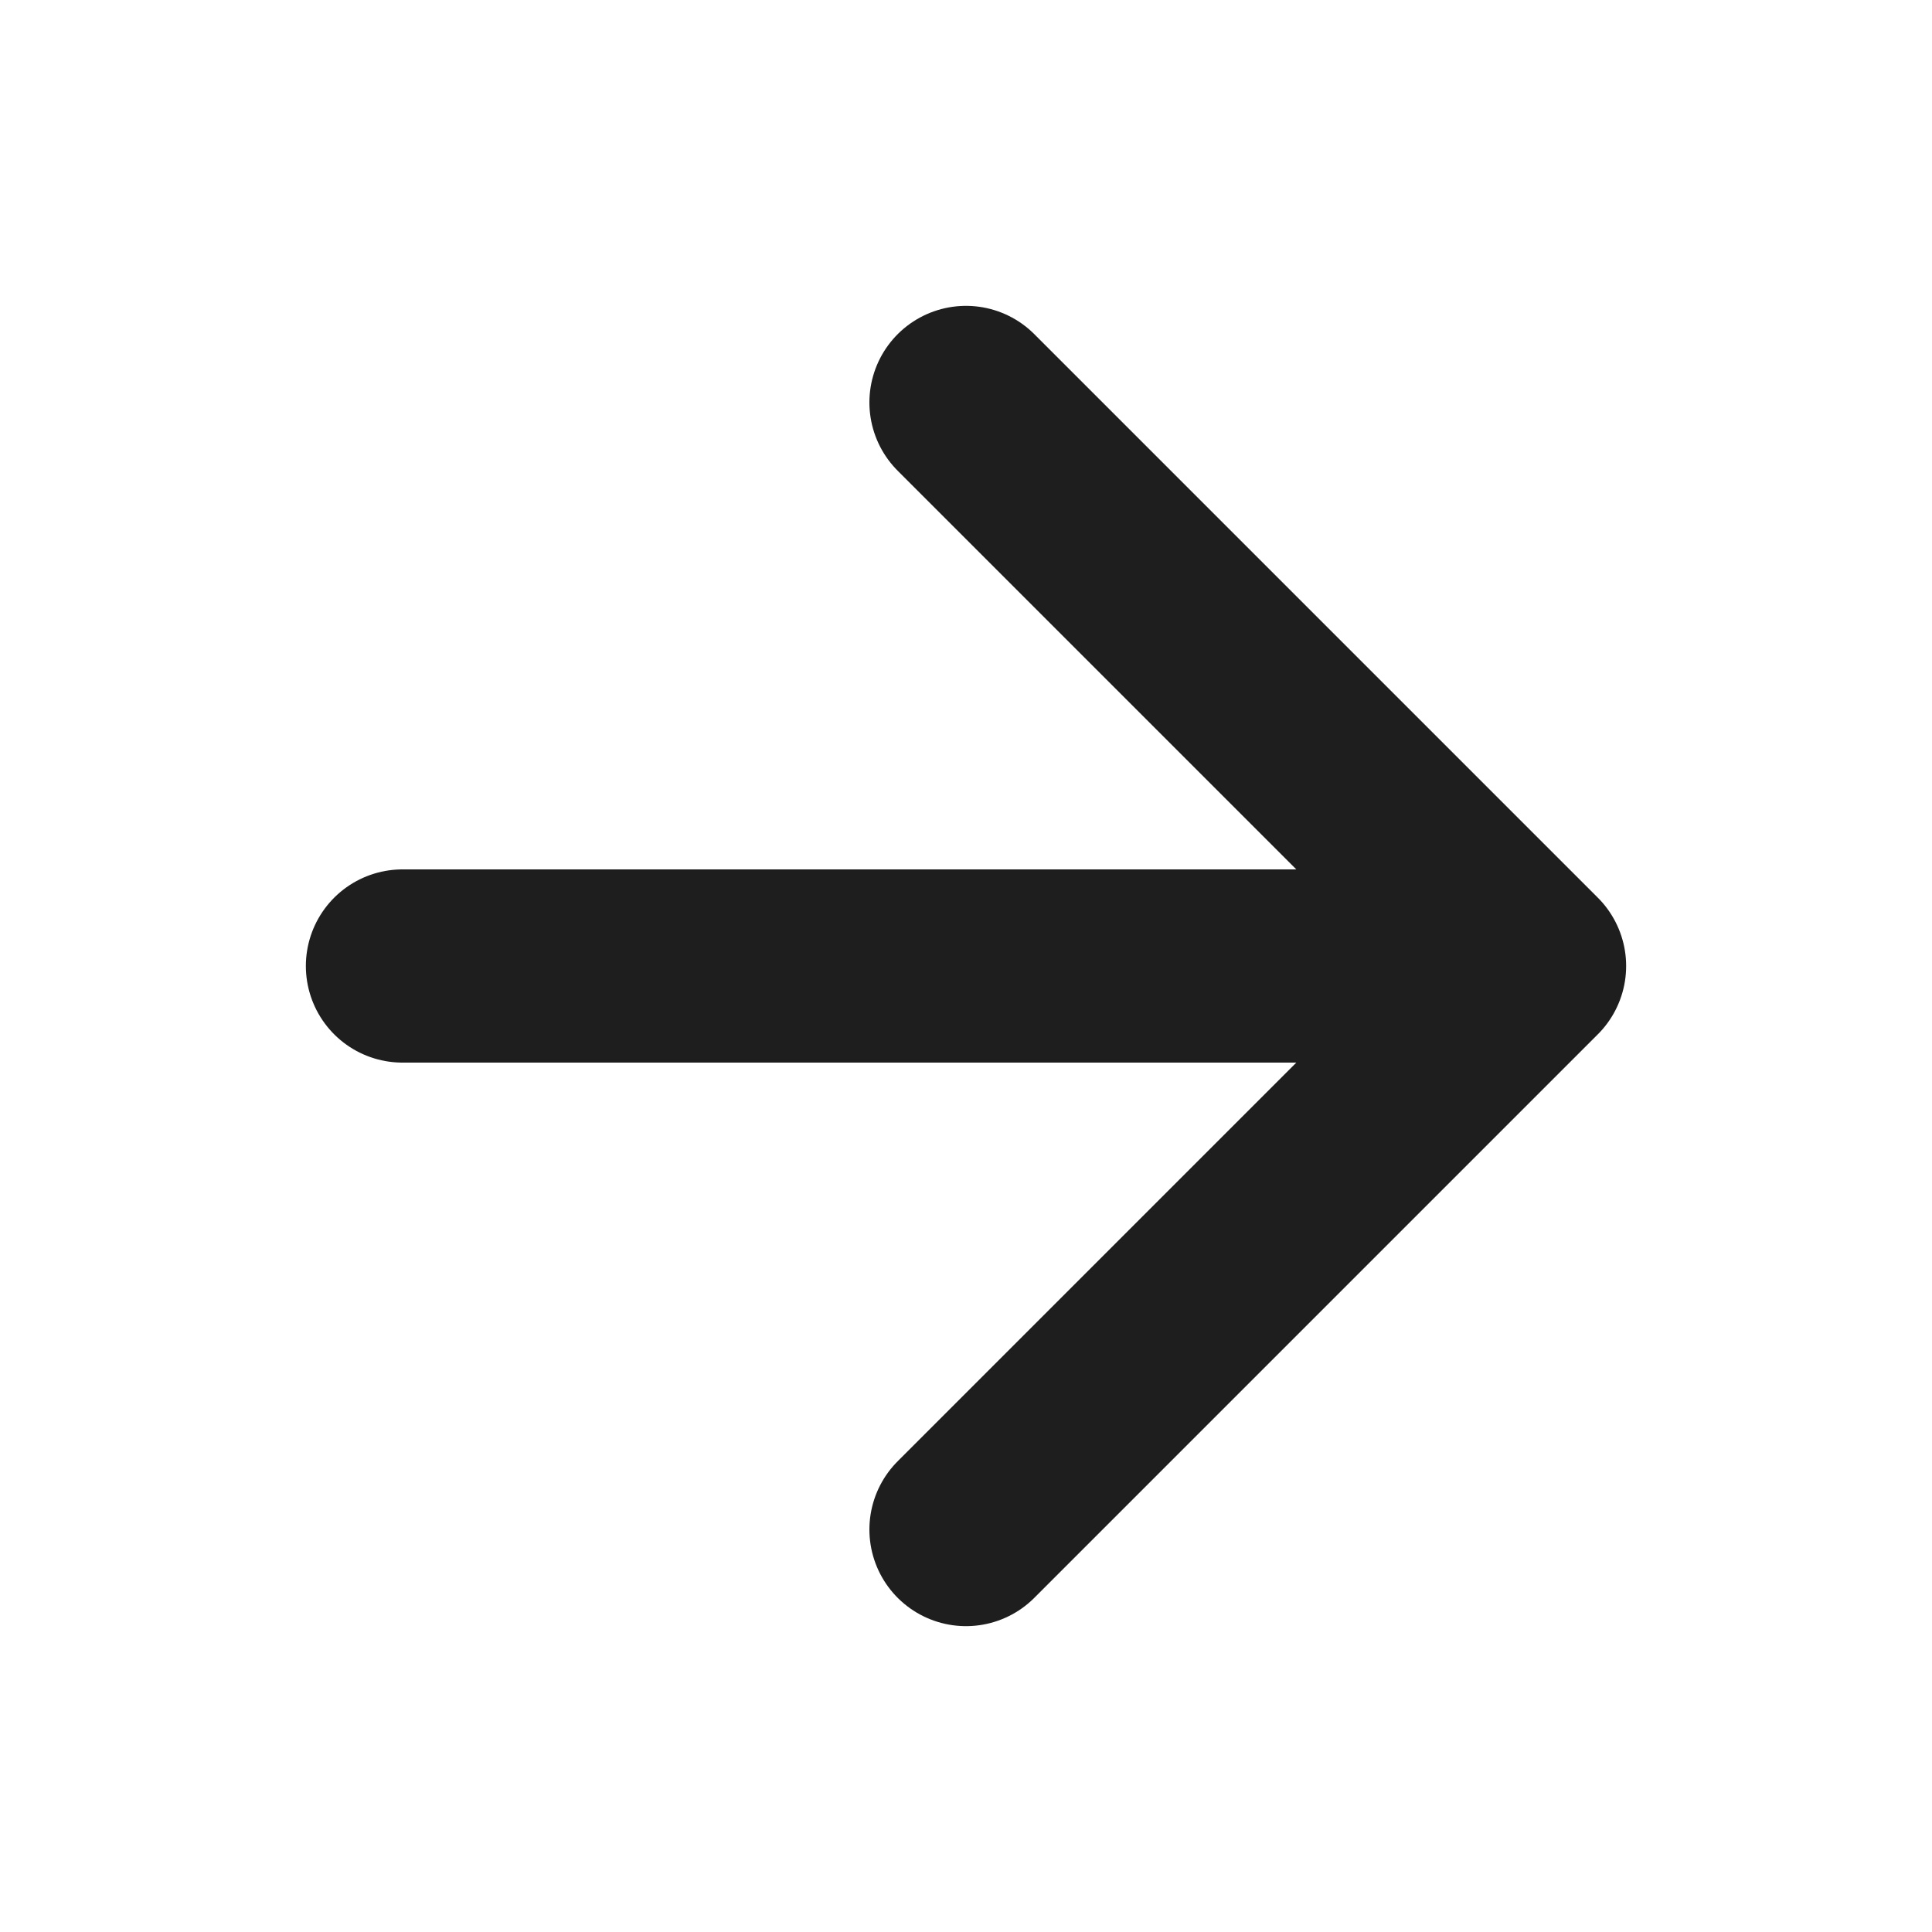
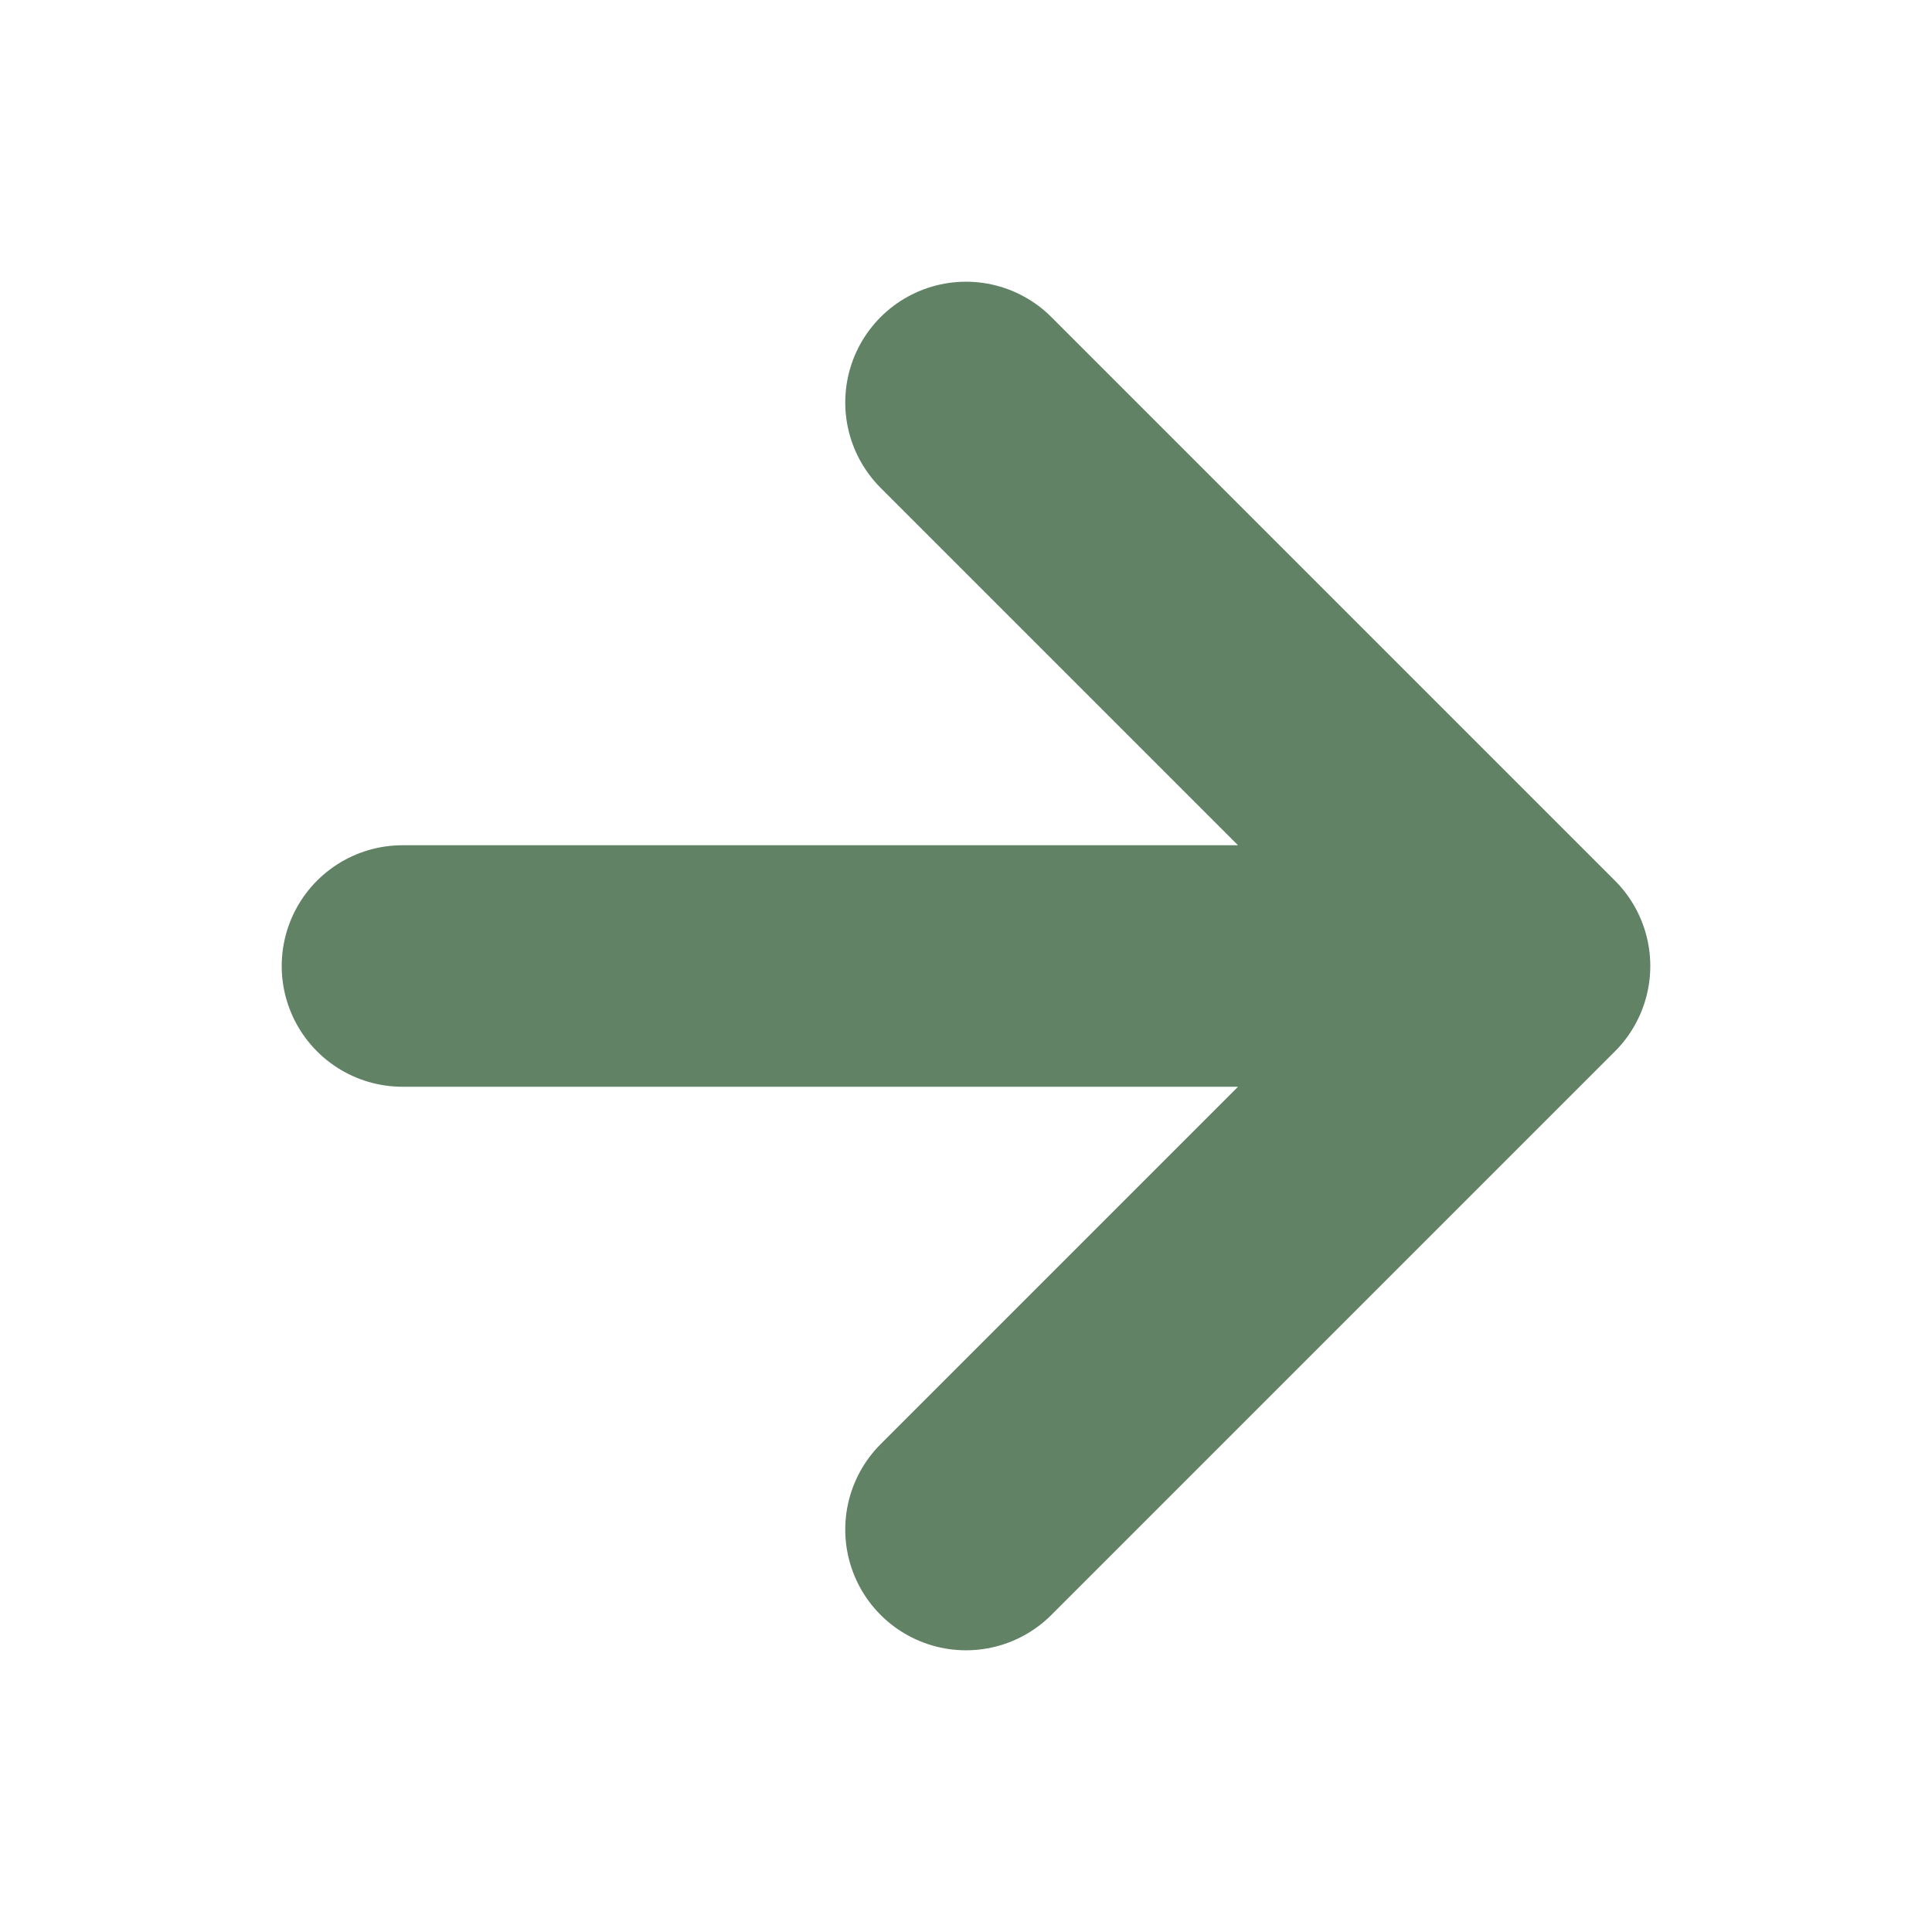
- <svg xmlns="http://www.w3.org/2000/svg" width="16" height="16" viewBox="0 0 16 16" fill="none">
-   <path d="M3.333 8H12.667M12.667 8L8 3.333M12.667 8L8 12.667" stroke="#1E1E1E" stroke-width="1.6" stroke-linecap="round" stroke-linejoin="round" />
+ <svg xmlns="http://www.w3.org/2000/svg" width="25" height="25" viewBox="0 0 16 16" fill="none">
+   <path d="M3.333 8H12.667M12.667 8L8 3.333M12.667 8L8 12.667" stroke="#618264" stroke-width="2" stroke-linecap="round" stroke-linejoin="round" />
</svg>
